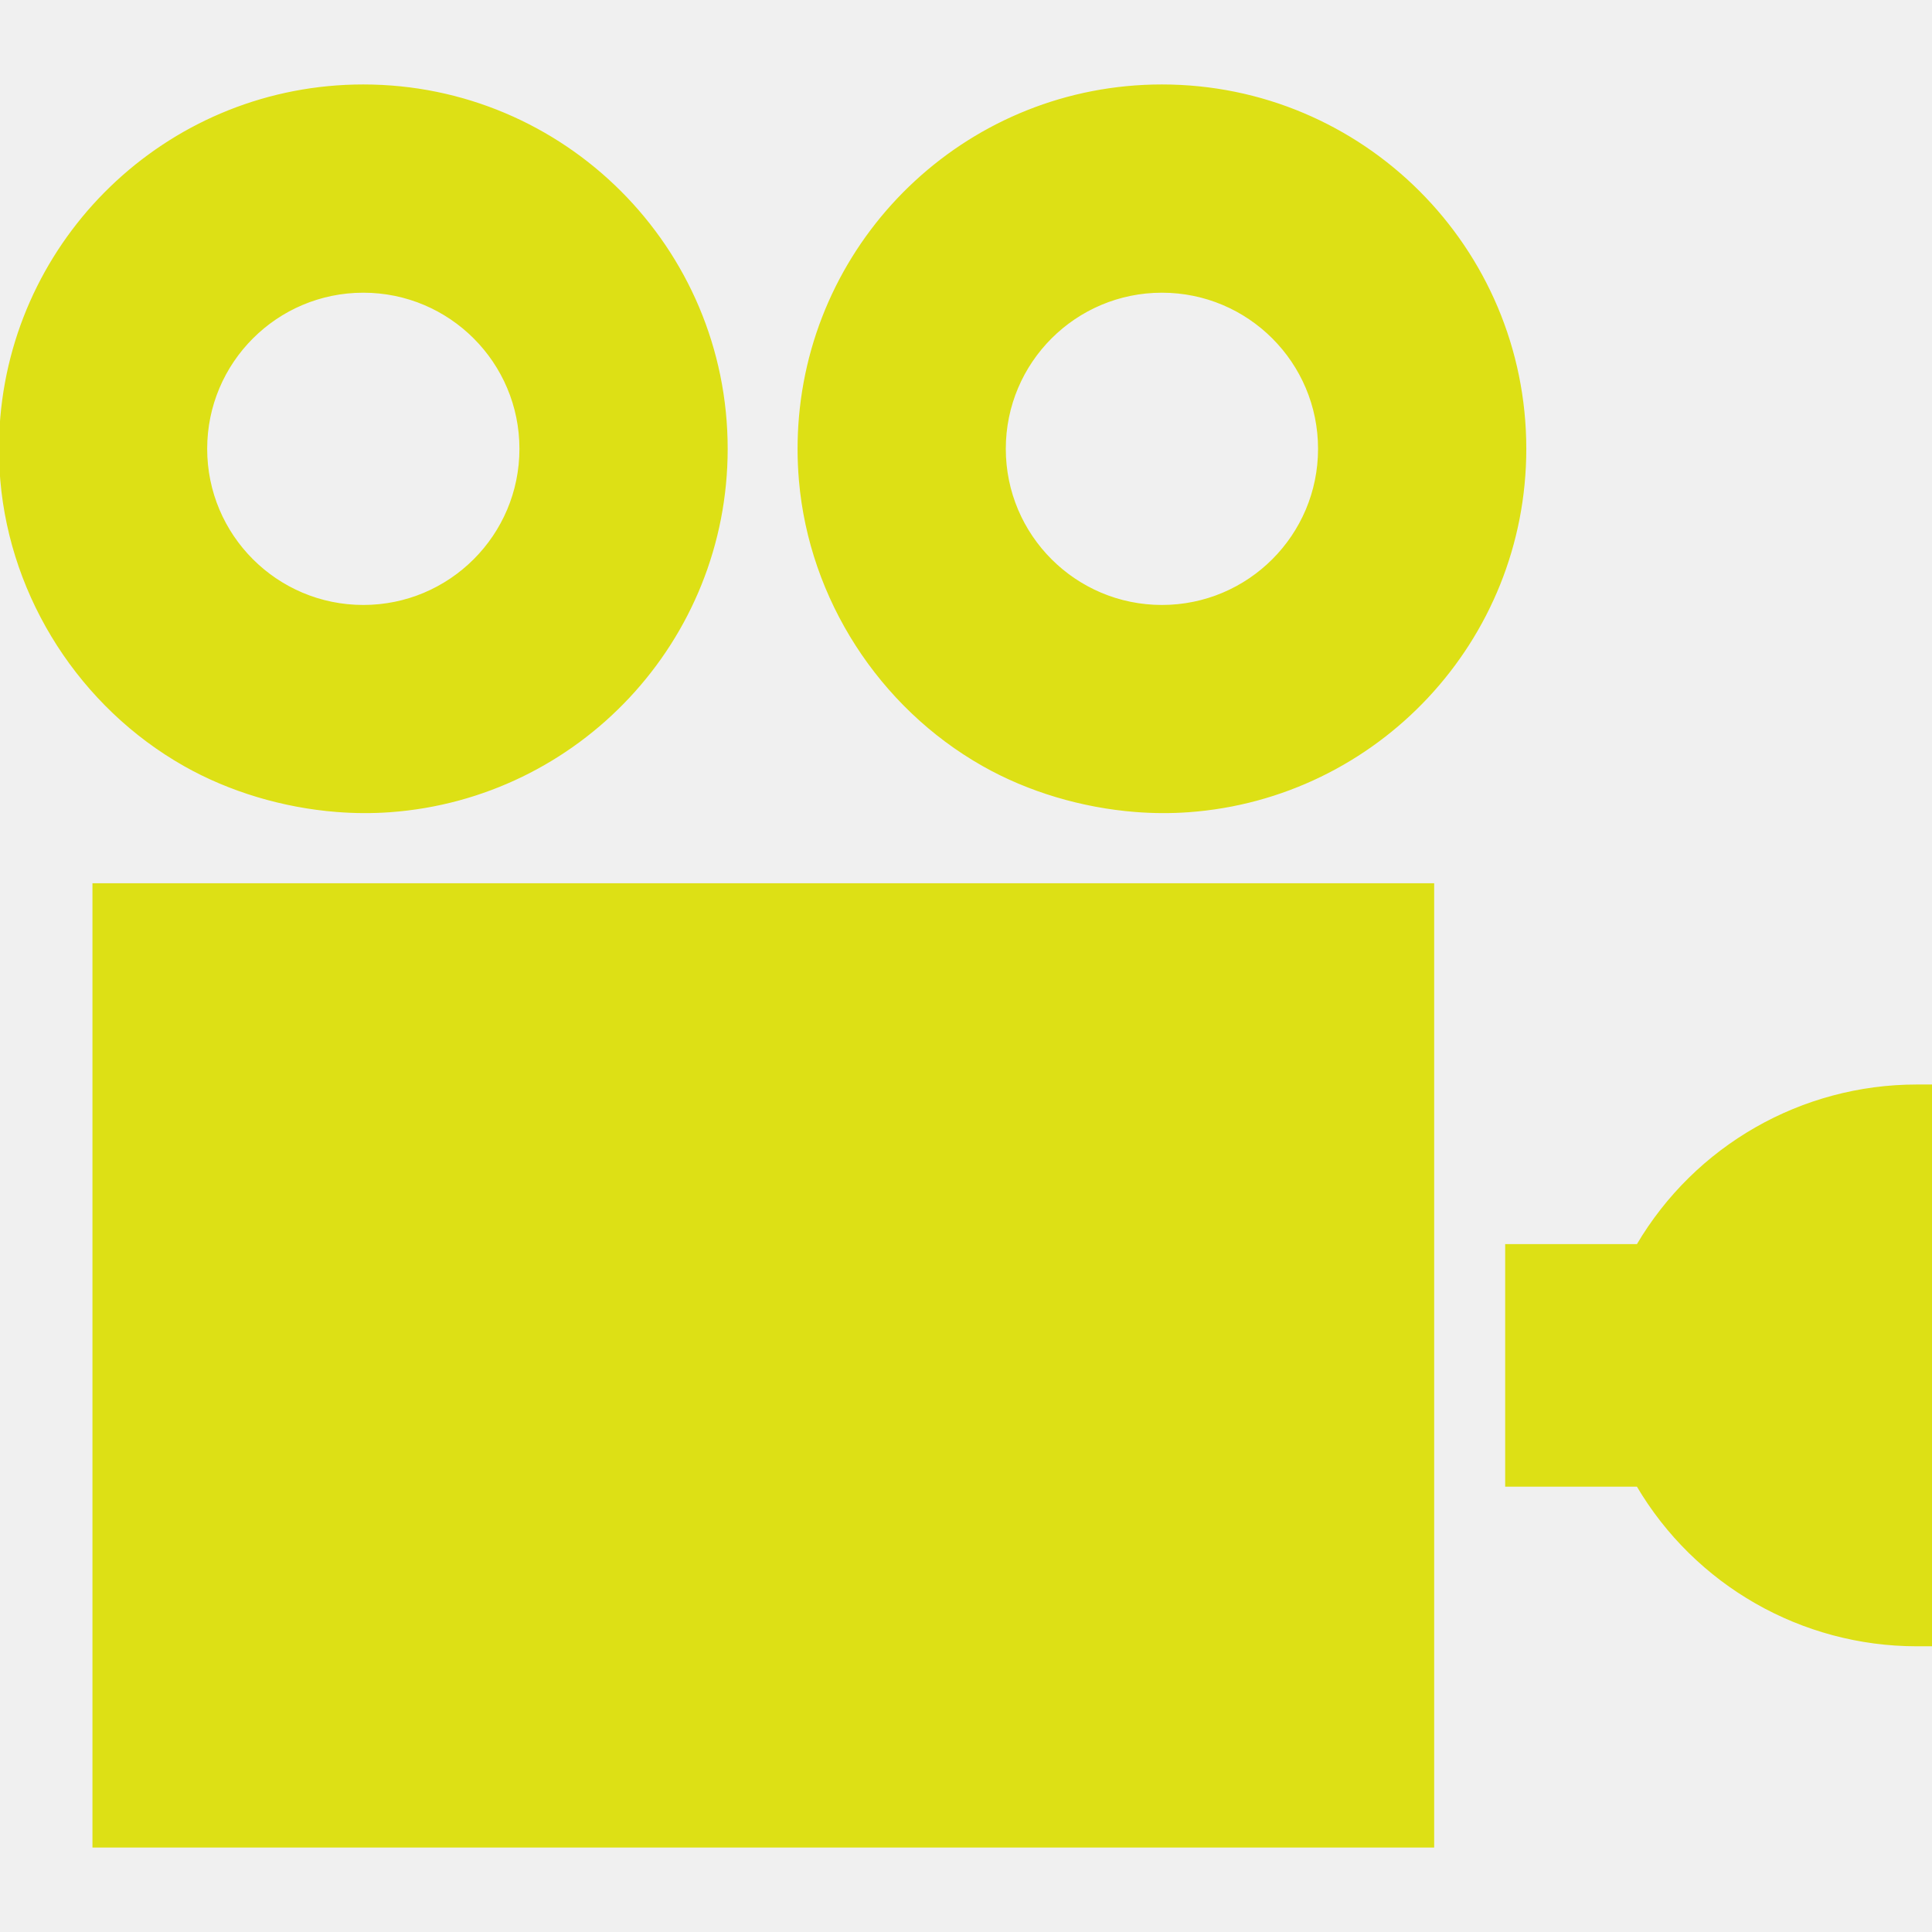
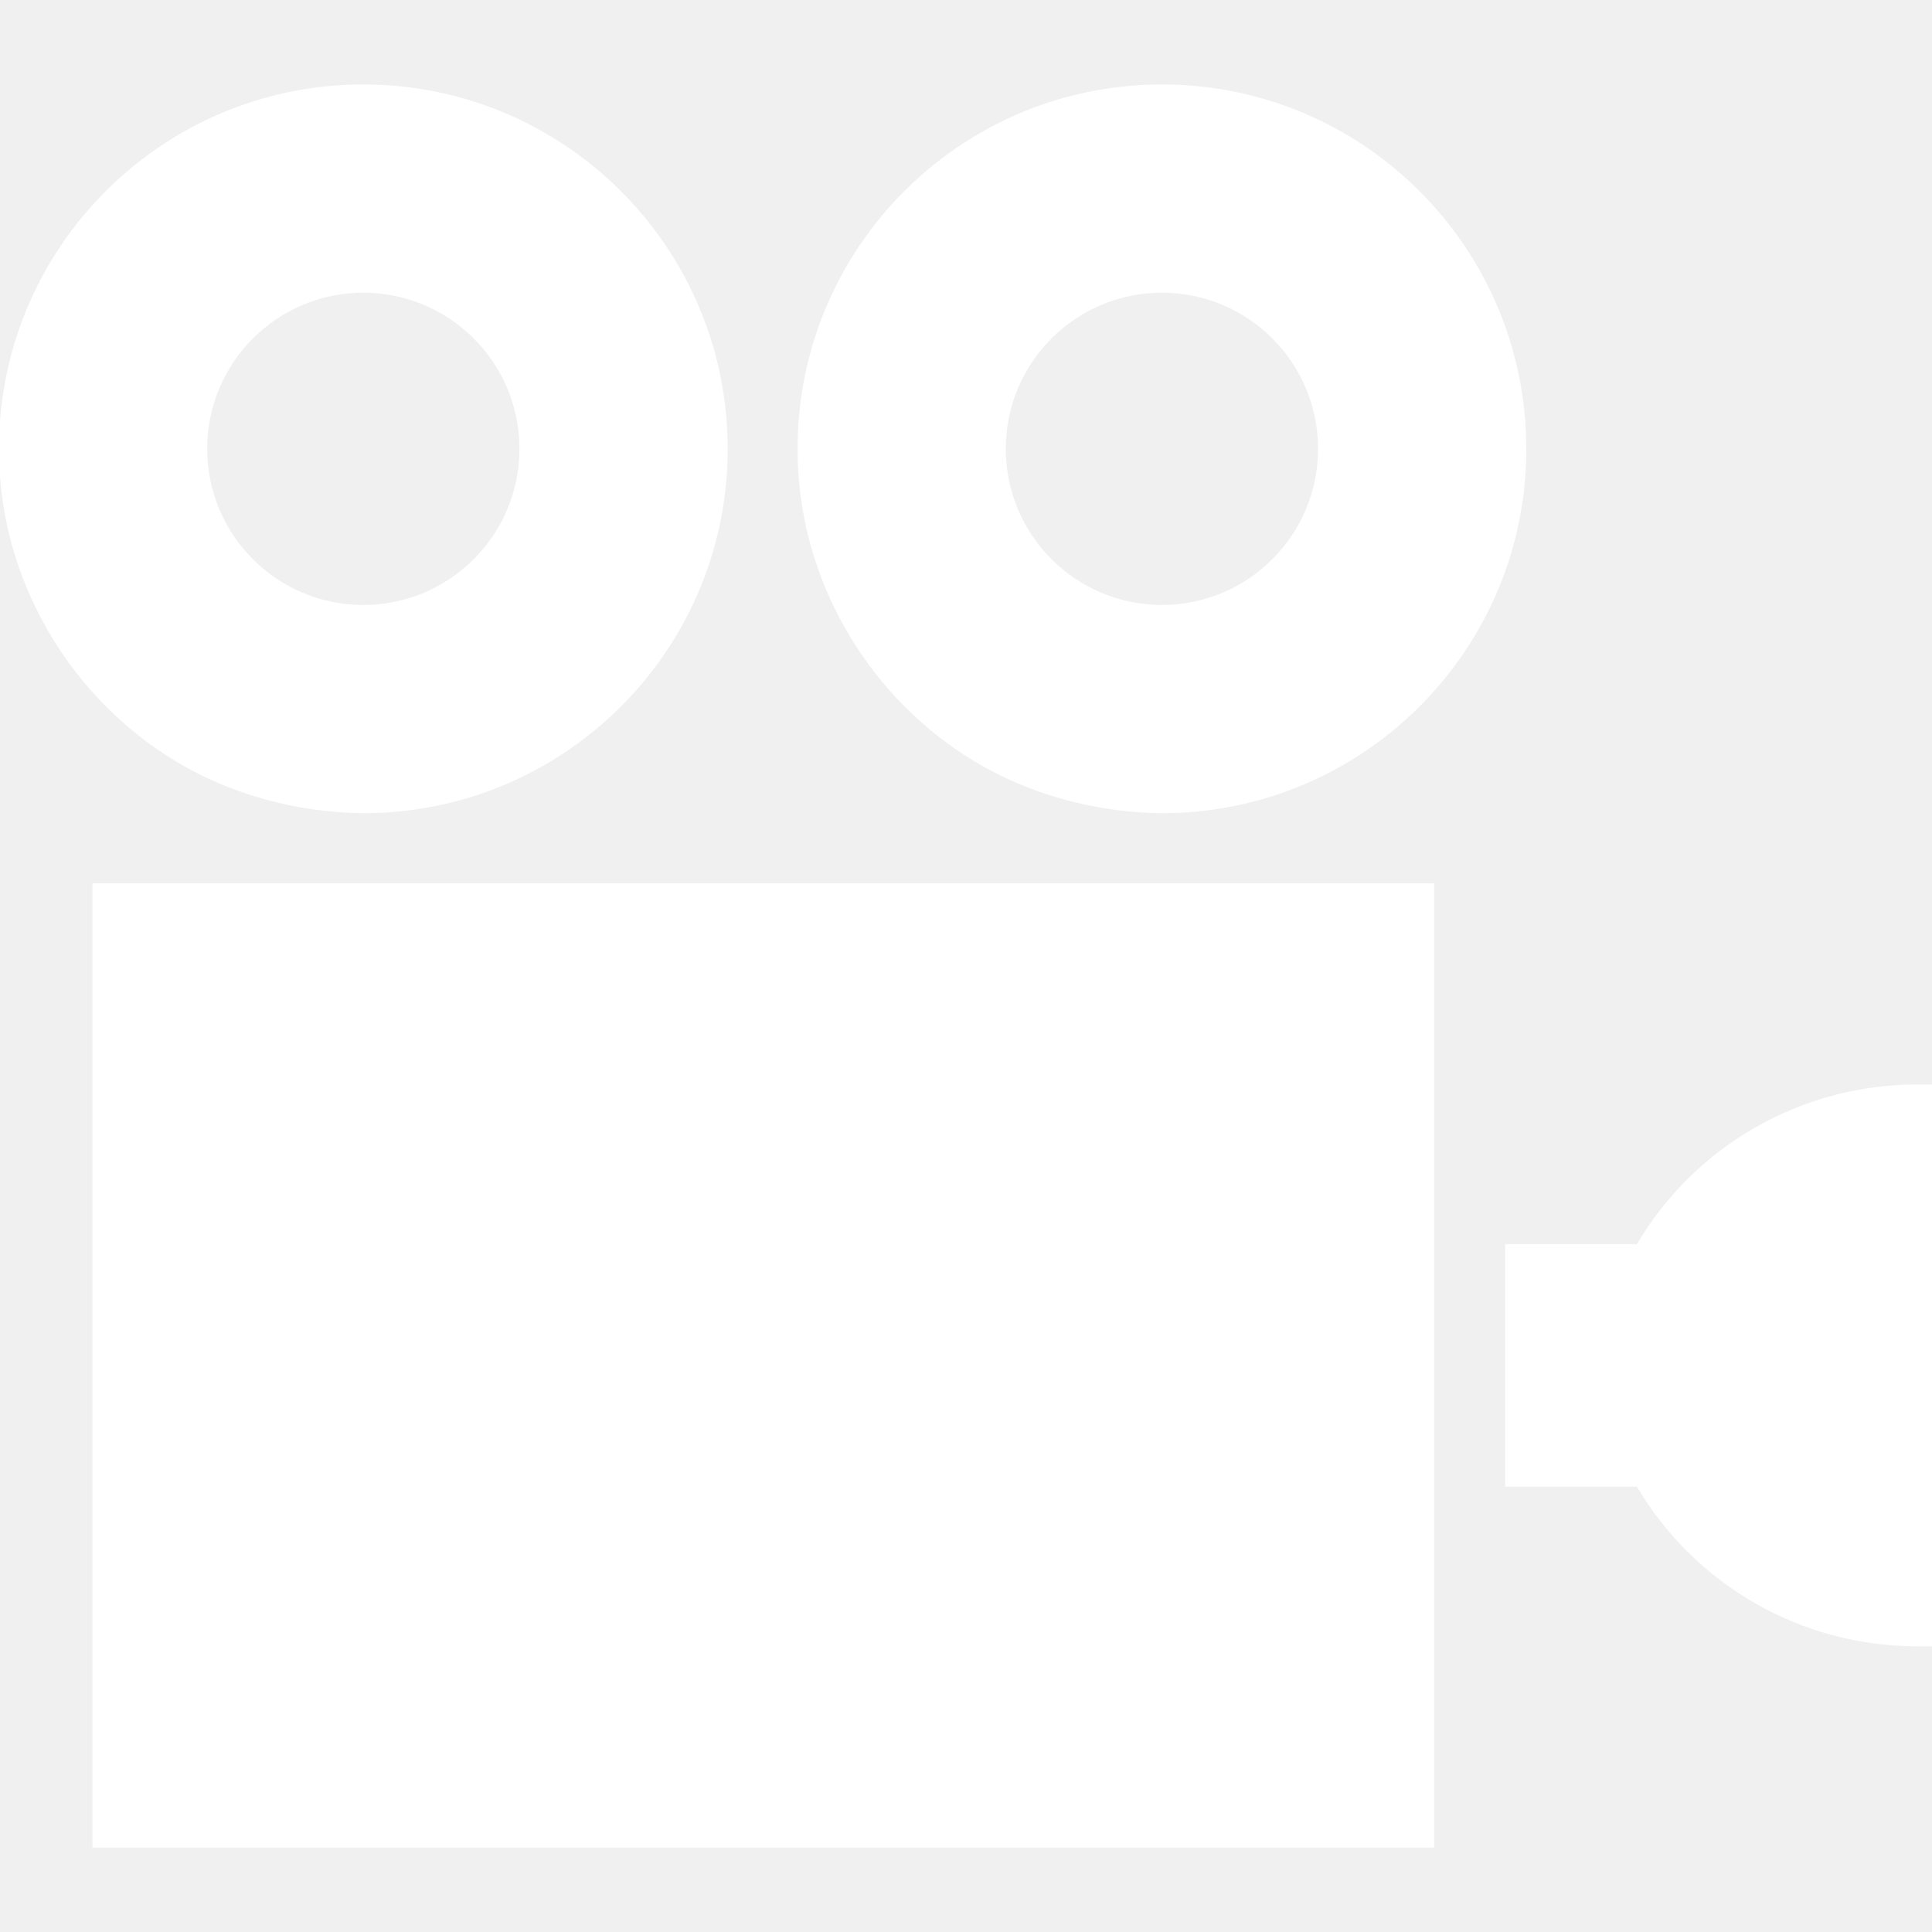
- <svg xmlns="http://www.w3.org/2000/svg" fill="#dde015" version="1.1" id="Capa_1" viewBox="0 0 925.133 925.133" xml:space="preserve" stroke="#dde015">
+ <svg xmlns="http://www.w3.org/2000/svg" fill="#ffffff" version="1.1" id="Capa_1" viewBox="0 0 925.133 925.133" xml:space="preserve" stroke="#ffffff">
  <g id="SVGRepo_bgCarrier" stroke-width="0" />
  <g id="SVGRepo_iconCarrier">
    <g>
      <path d="M721.246,711.395h62.878l0,0c27.894,47.355,78.753,76.424,133.713,76.424h7.295V519.813h-7.295 c-54.959,0-105.819,29.069-133.713,76.423v0h-62.878V711.395z" />
      <rect x="44.771" y="423.44" width="641.475" height="460.751" />
      <path d="M543.73,388.325c8.501,0.666,16.989,0.715,25.319,0.115c90.173-6.488,161.316-81.691,161.316-173.519 c0-96.087-77.894-173.98-173.98-173.98c-90.98,0-165.636,69.838-173.316,158.827c-0.87,10.082-0.869,20.225,0,30.306 c4.88,56.6,38.227,108.27,87.616,136.282C492.505,378.732,518.173,386.322,543.73,388.325z M556.385,139.662 c41.565,0,75.26,33.695,75.26,75.26s-33.695,75.26-75.26,75.26c-41.565,0-75.26-33.695-75.26-75.26S514.82,139.662,556.385,139.662 z" />
      <path d="M161.314,388.325c8.501,0.666,16.989,0.715,25.319,0.115c90.173-6.488,161.316-81.691,161.316-173.519 c0-96.087-77.894-173.98-173.98-173.98c-90.98,0-165.636,69.838-173.316,158.827c-0.87,10.082-0.869,20.225,0,30.306 c4.88,56.6,38.227,108.27,87.616,136.282C110.089,378.732,135.757,386.322,161.314,388.325z M173.969,139.662 c41.565,0,75.26,33.695,75.26,75.26s-33.695,75.26-75.26,75.26c-41.565,0-75.26-33.695-75.26-75.26 S132.404,139.662,173.969,139.662z" />
    </g>
  </g>
</svg>
